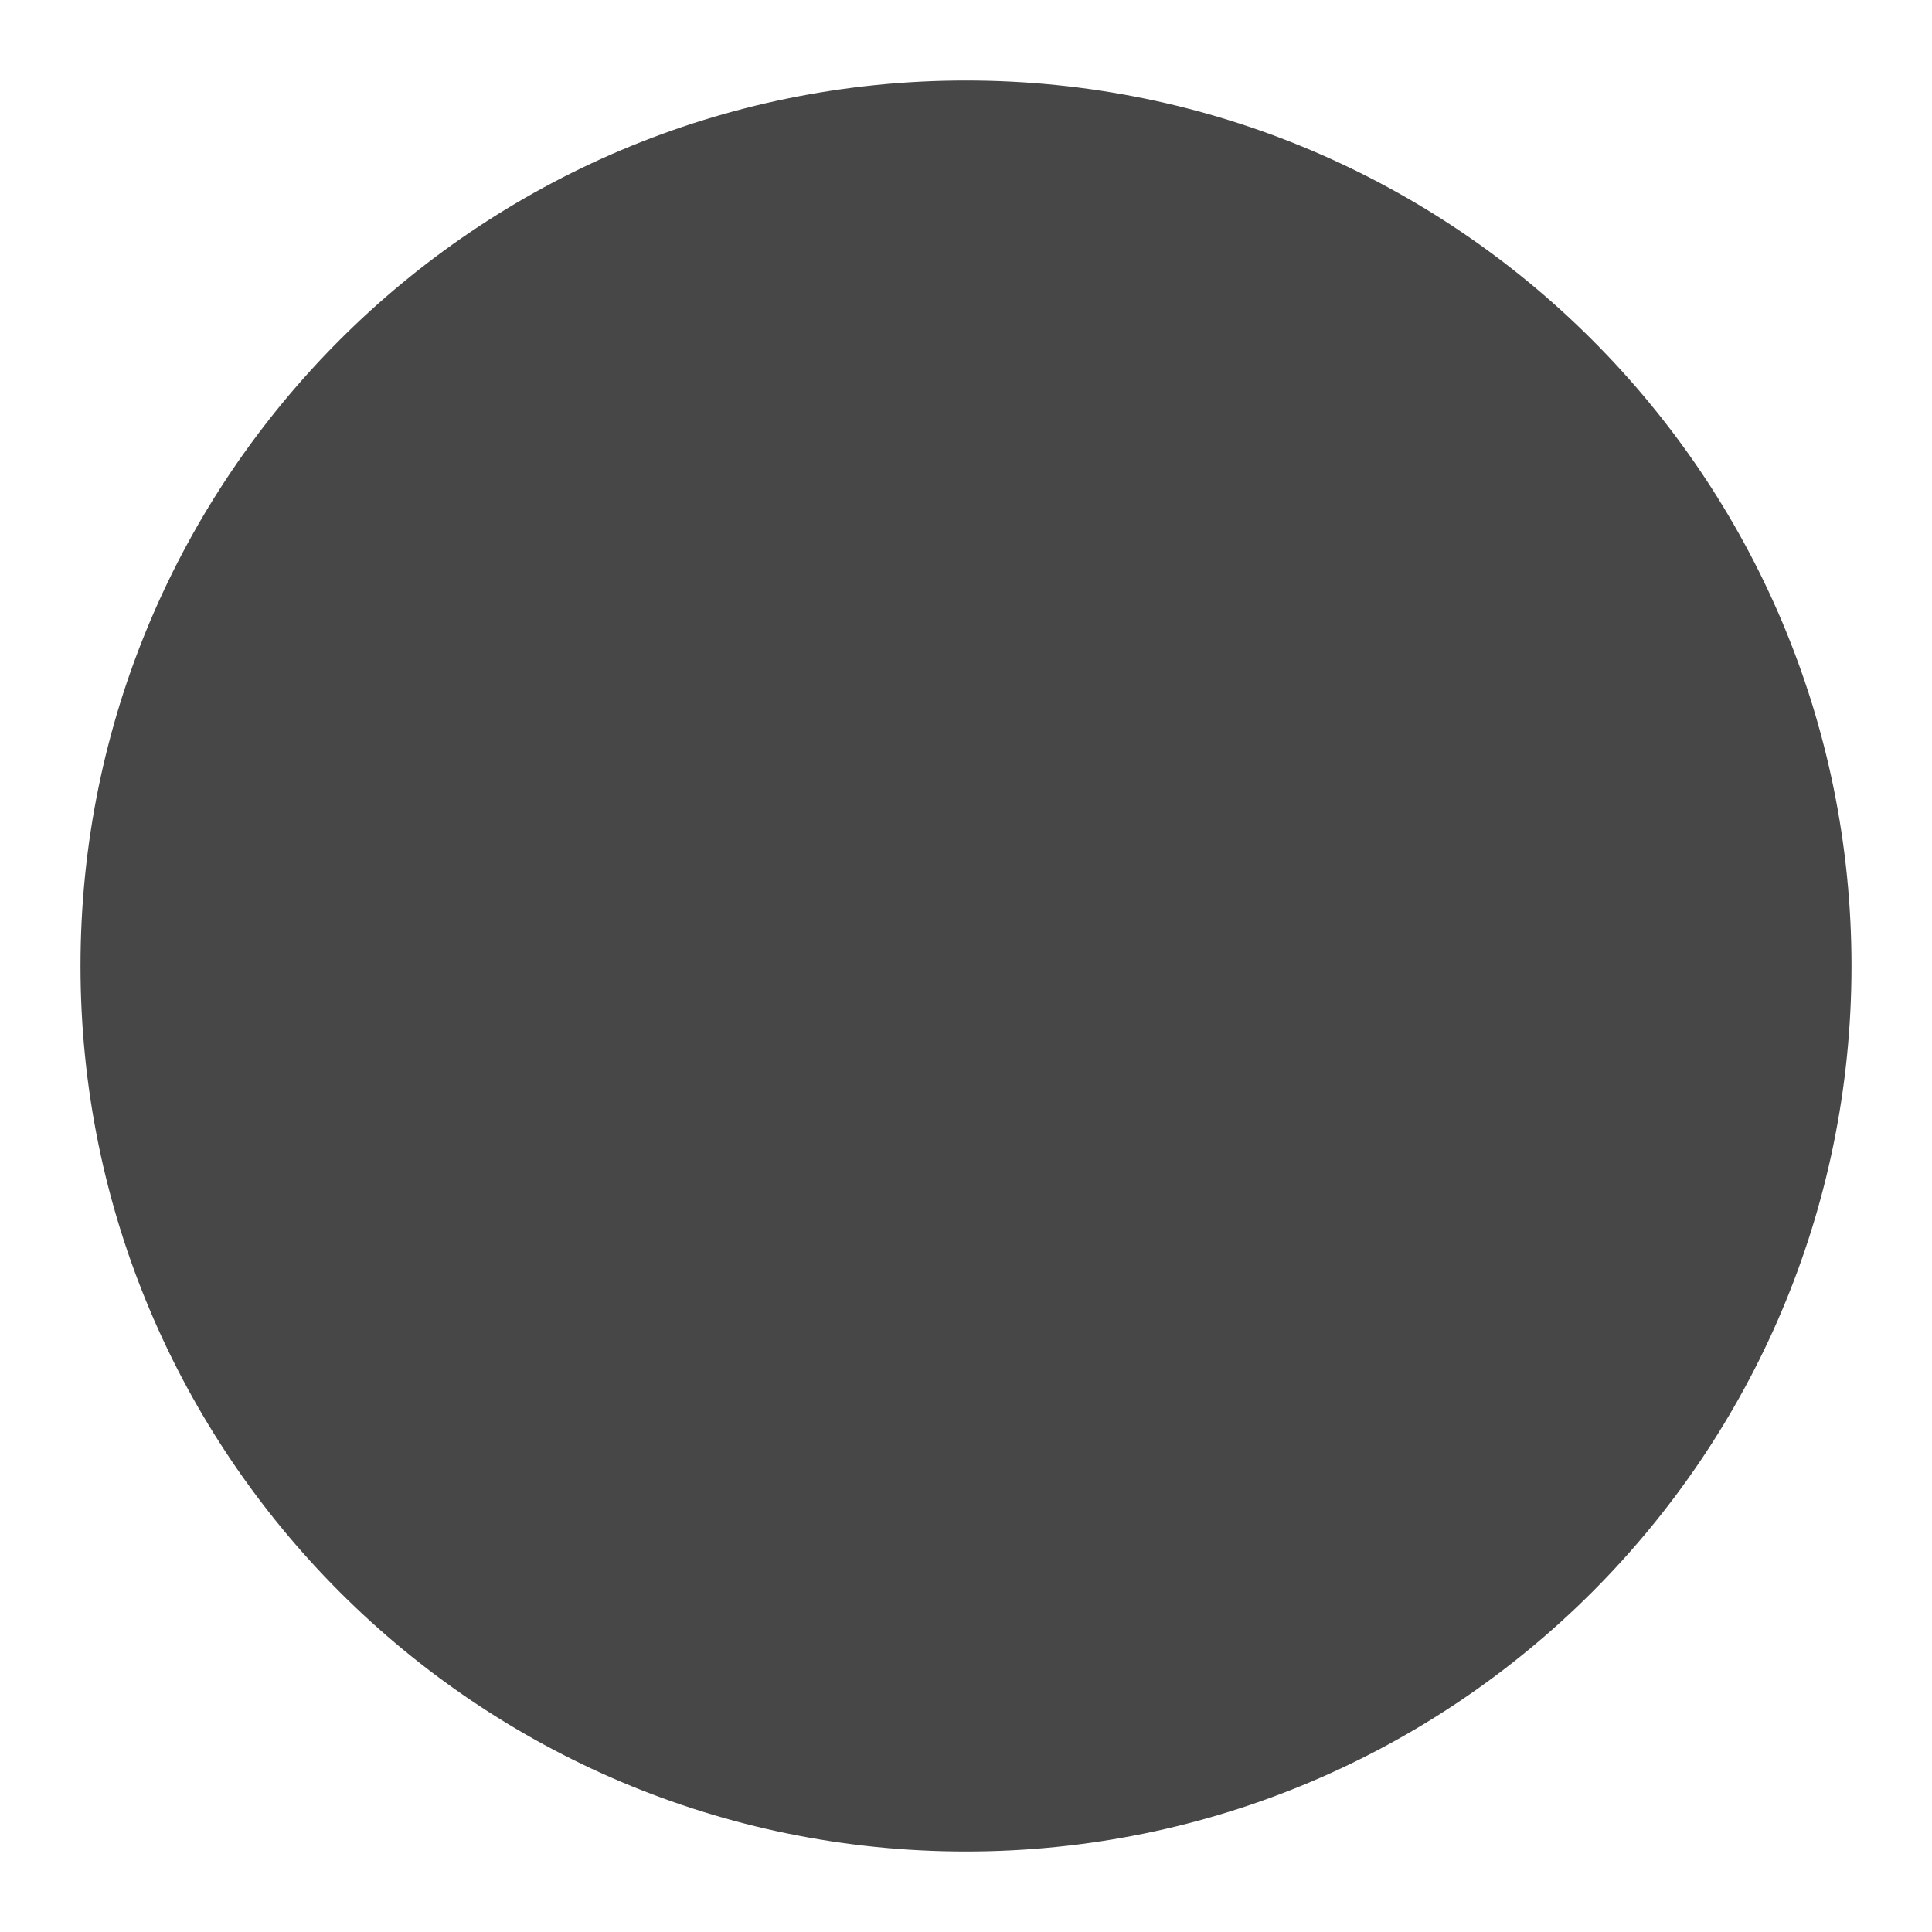
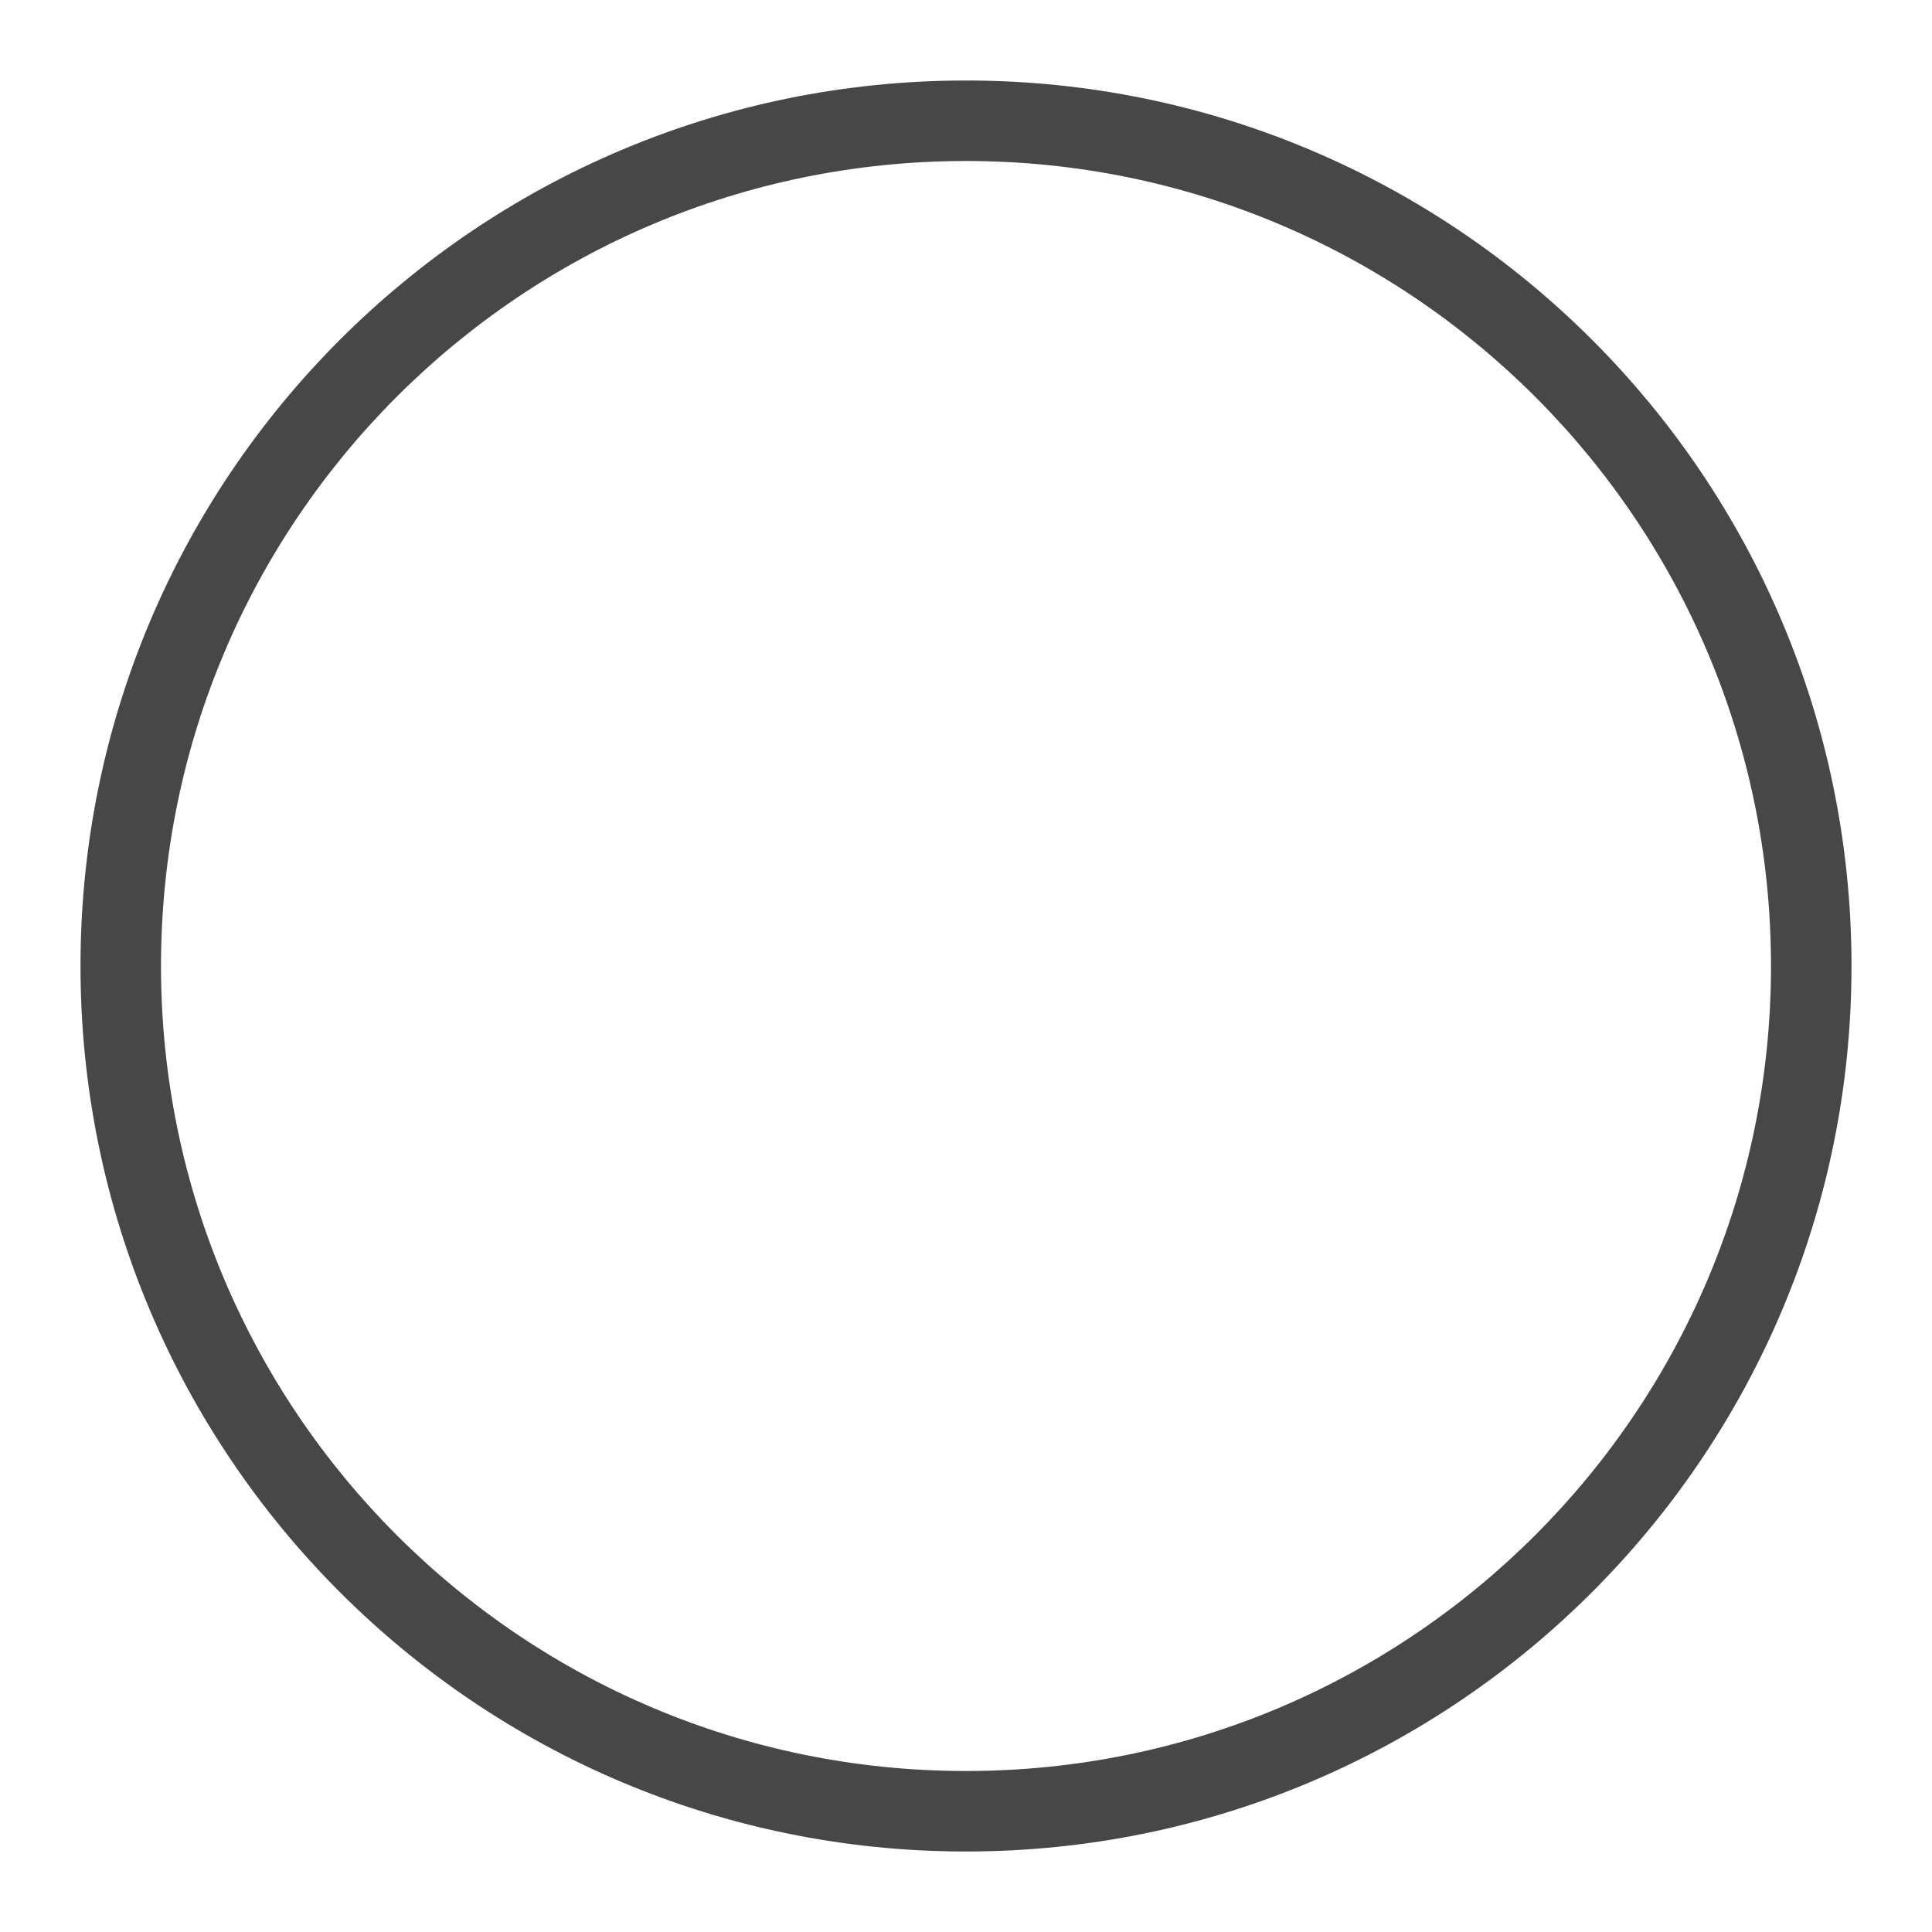
<svg xmlns="http://www.w3.org/2000/svg" width="24px" height="24px" viewBox="0 0 24 24" version="1.1">
  <defs />
  <g id="Page-1" stroke="none" stroke-width="1" fill="none" fill-rule="evenodd">
-     <g id="circle" fill="#474747">
-       <path d="M23,12 C23,18.074 18.074,23 12,23 C5.924,23 1,18.074 1,12 C1,5.924 5.924,1 12,1 C18.074,1 23,5.924 23,12 L23,12 Z" id="(fake)-circle-closed" />
+     <g id="circle_open" fill="#474747">
+       <path d="M22,12 L22,12 C22,6.477 17.522,2 12,2 C6.476,2 2,6.476 2,12 C2,17.522 6.477,22 12,22 C17.522,22 22,17.522 22,12 L22,12 Z M23,12 C23,18.074 18.074,23 12,23 C5.924,23 1,18.074 1,12 C1,5.924 5.924,1 12,1 C18.074,1 23,5.924 23,12 L23,12 Z" id="Shape" />
    </g>
  </g>
</svg>
